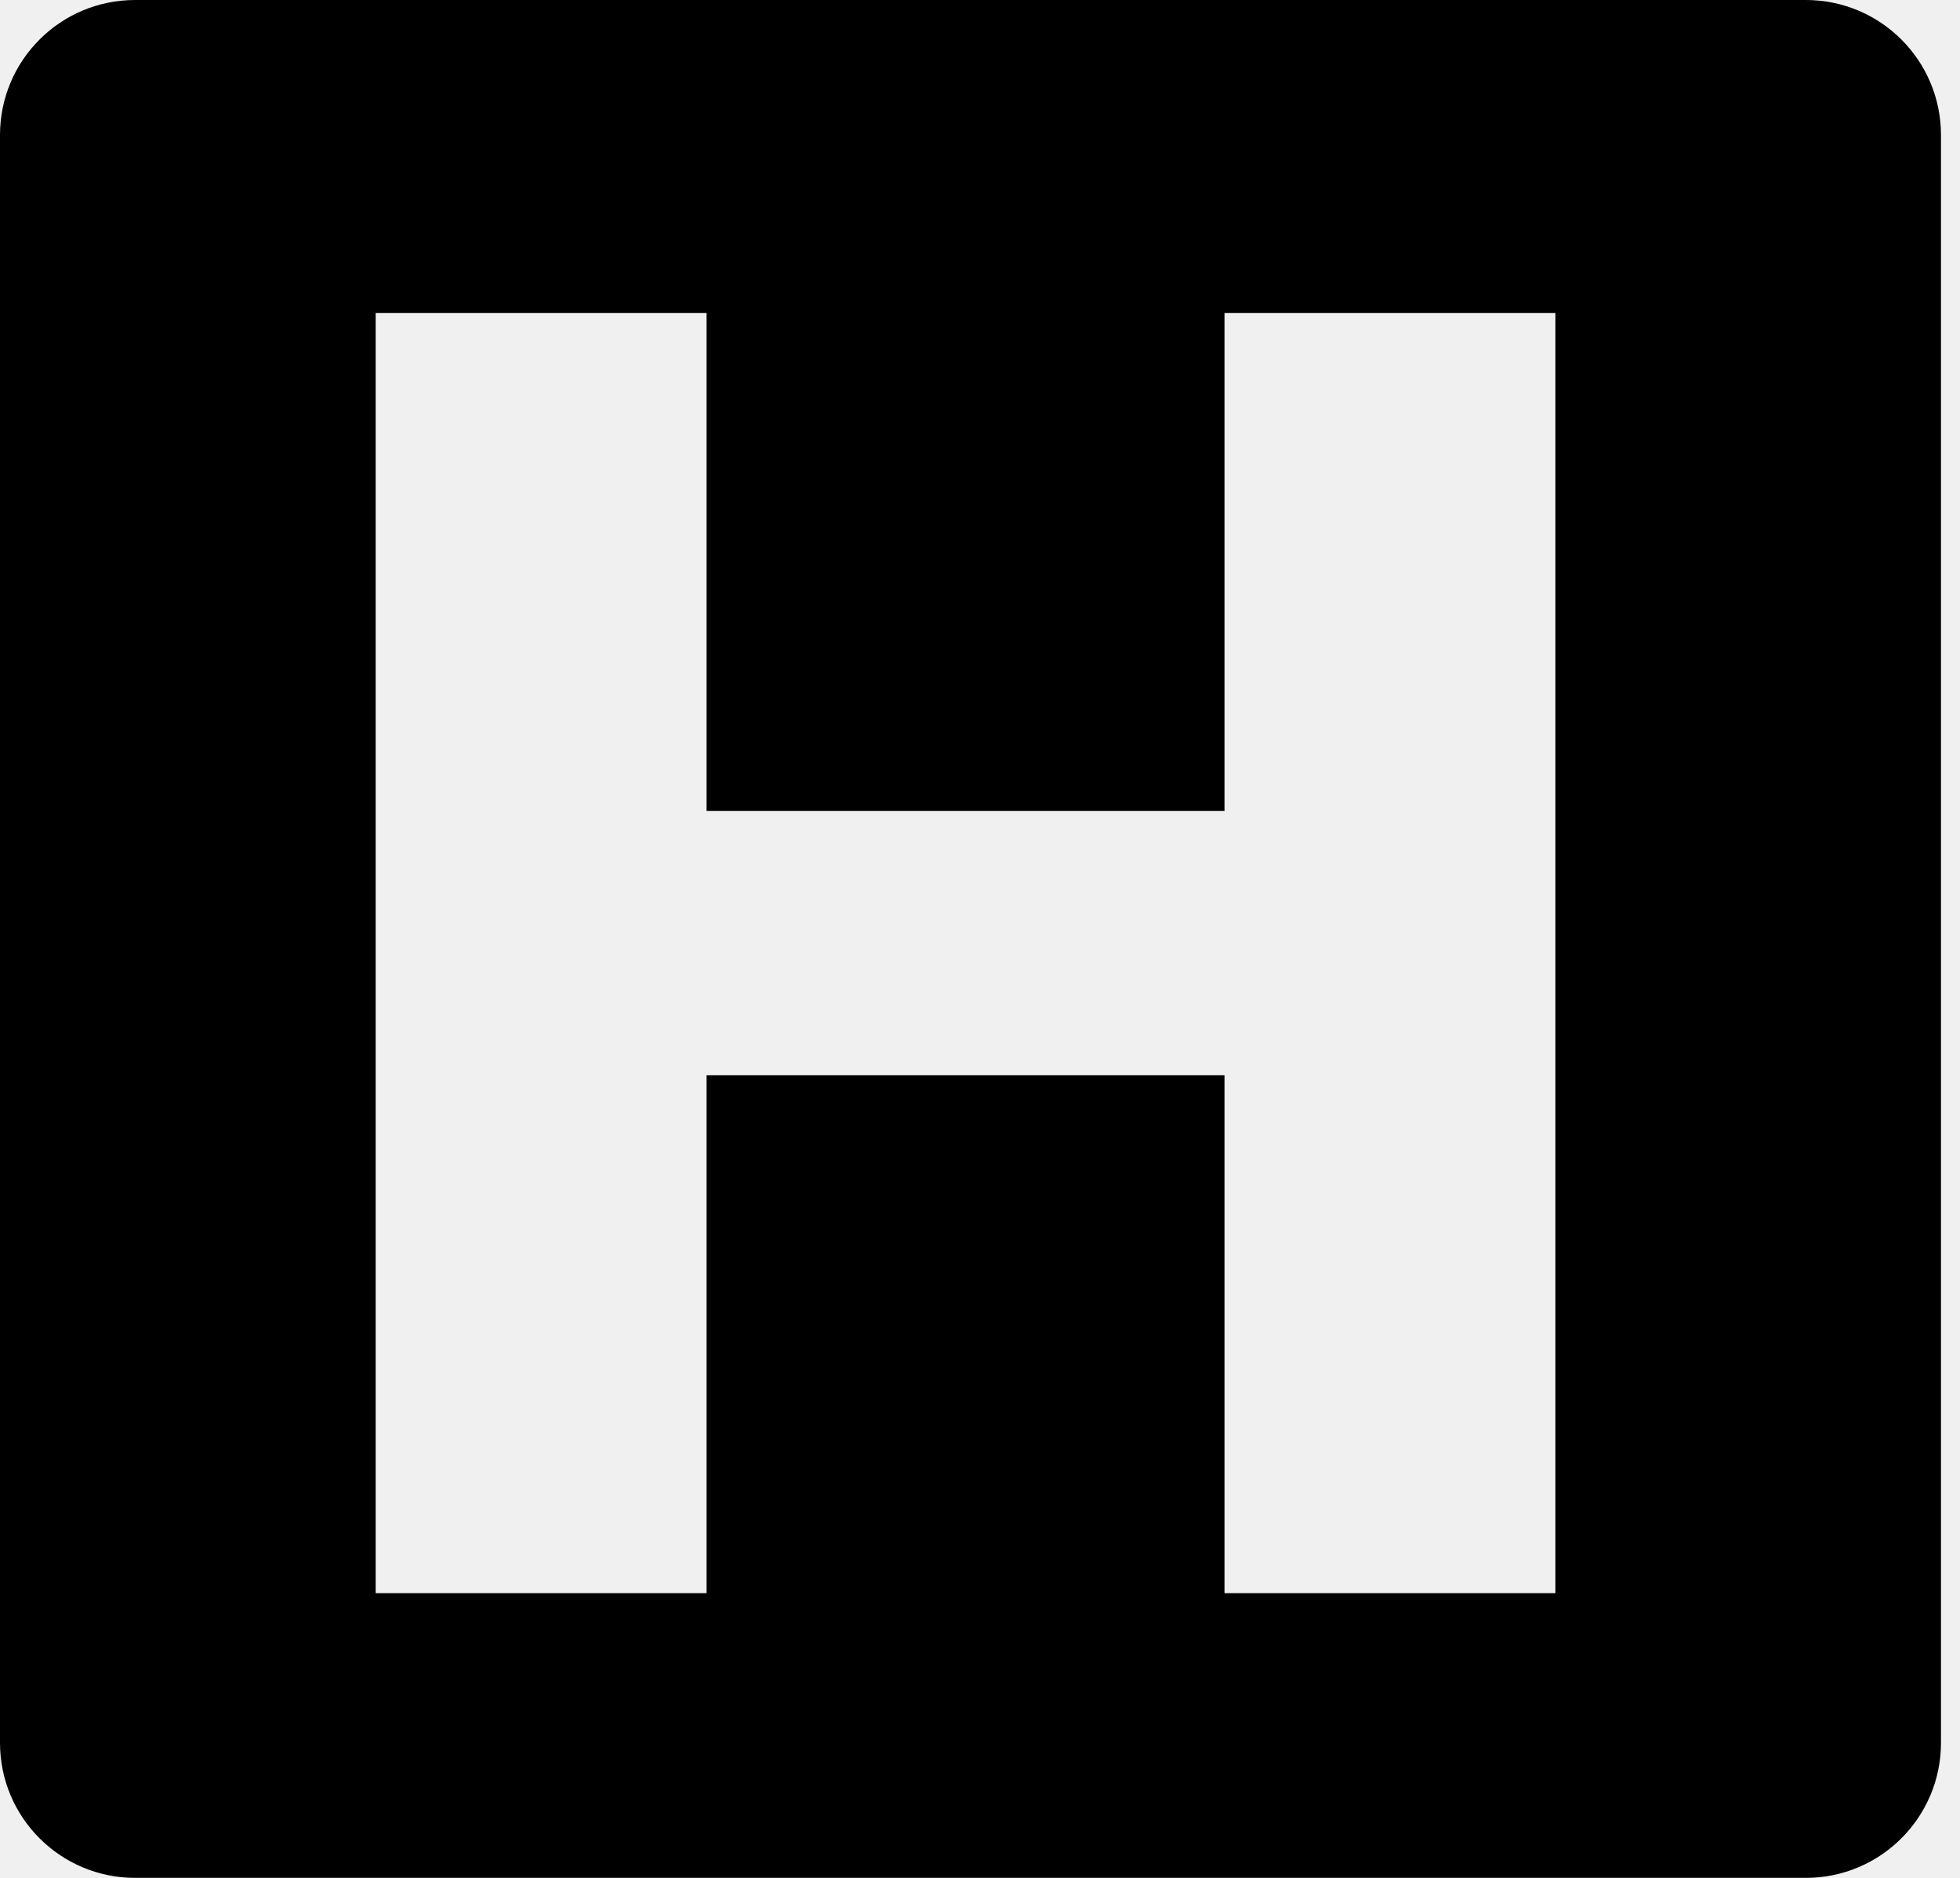
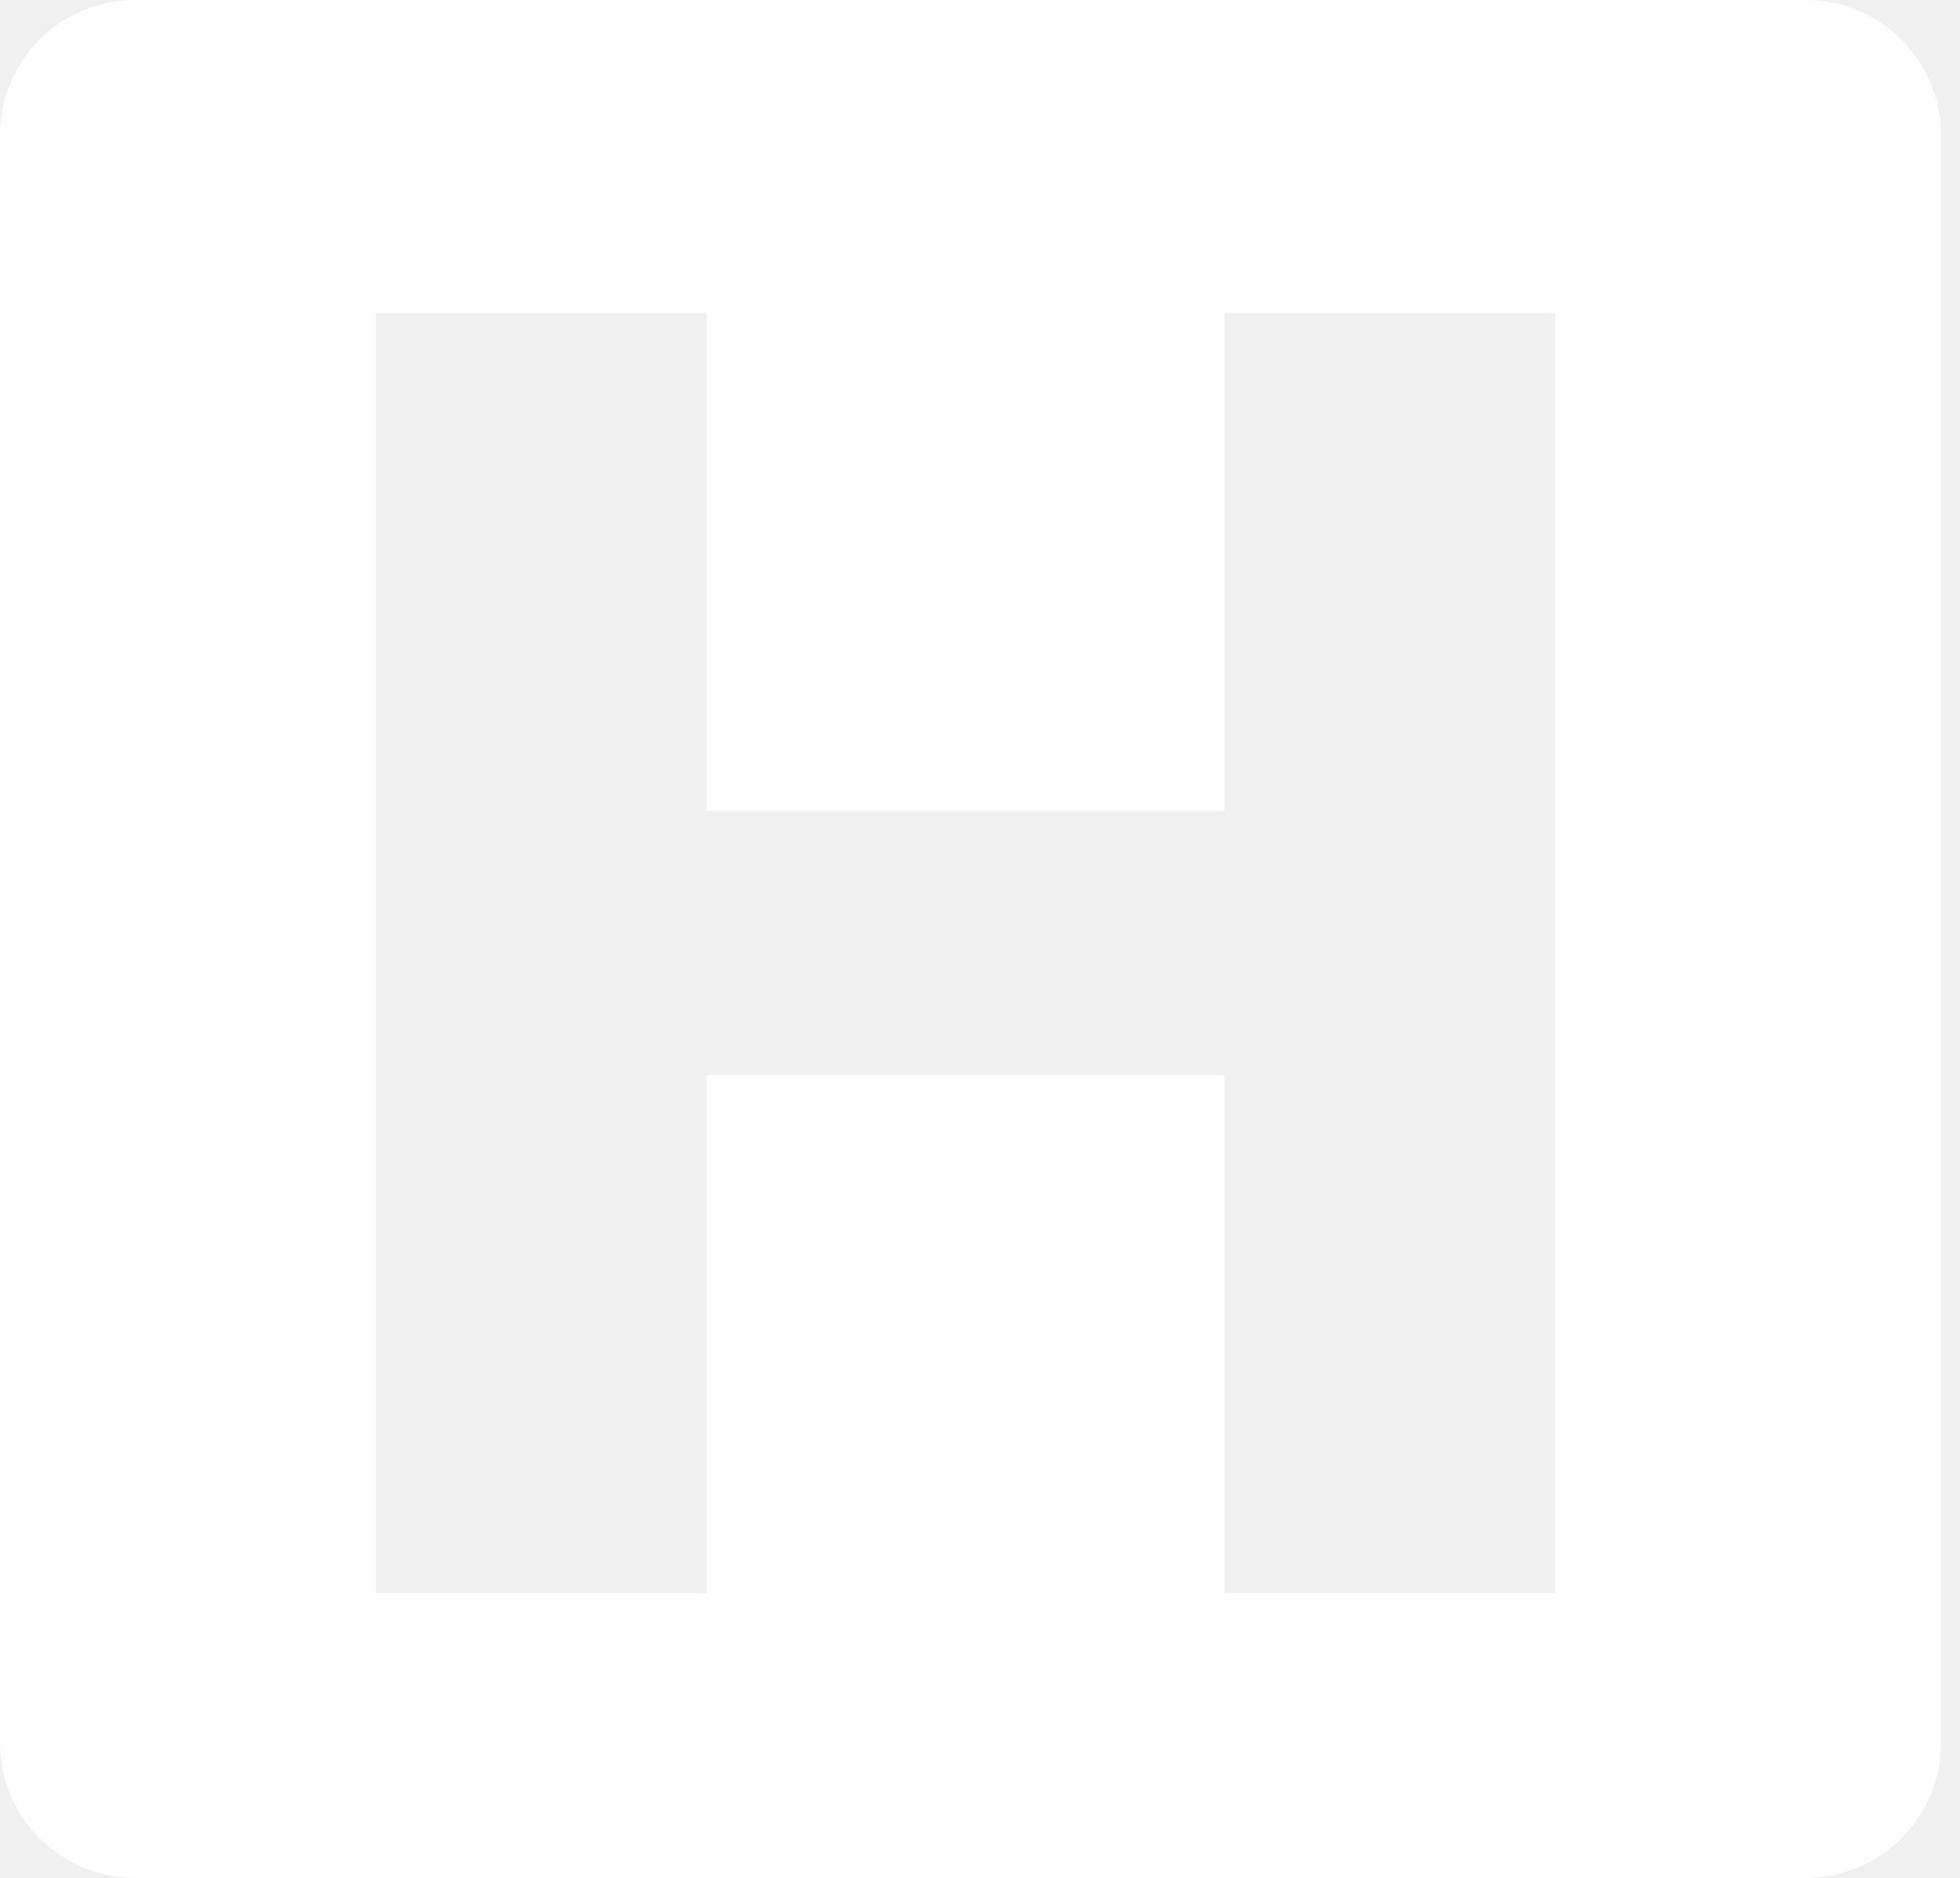
<svg xmlns="http://www.w3.org/2000/svg" width="24" height="23" viewBox="0 0 24 23" fill="none">
-   <path fill-rule="evenodd" clip-rule="evenodd" d="M1.654 0C0.74 0 0 0.74 0 1.654V21.346C0 22.259 0.74 23 1.654 23H22.113C23.026 23 23.767 22.259 23.767 21.346V1.654C23.767 0.74 23.026 0 22.113 0H1.654ZM14.994 13.17V19.513H19.046V3.833H14.994V9.933H8.652V3.833H4.6V19.513H8.652V13.17H14.994Z" fill="#000" />
+   <path fill-rule="evenodd" clip-rule="evenodd" d="M1.654 0C0.74 0 0 0.74 0 1.654V21.346C0 22.259 0.74 23 1.654 23H22.113C23.026 23 23.767 22.259 23.767 21.346V1.654C23.767 0.74 23.026 0 22.113 0H1.654ZM14.994 13.17V19.513H19.046V3.833H14.994V9.933H8.652V3.833H4.6V19.513H8.652V13.17H14.994Z" fill="#fff" />
</svg>
